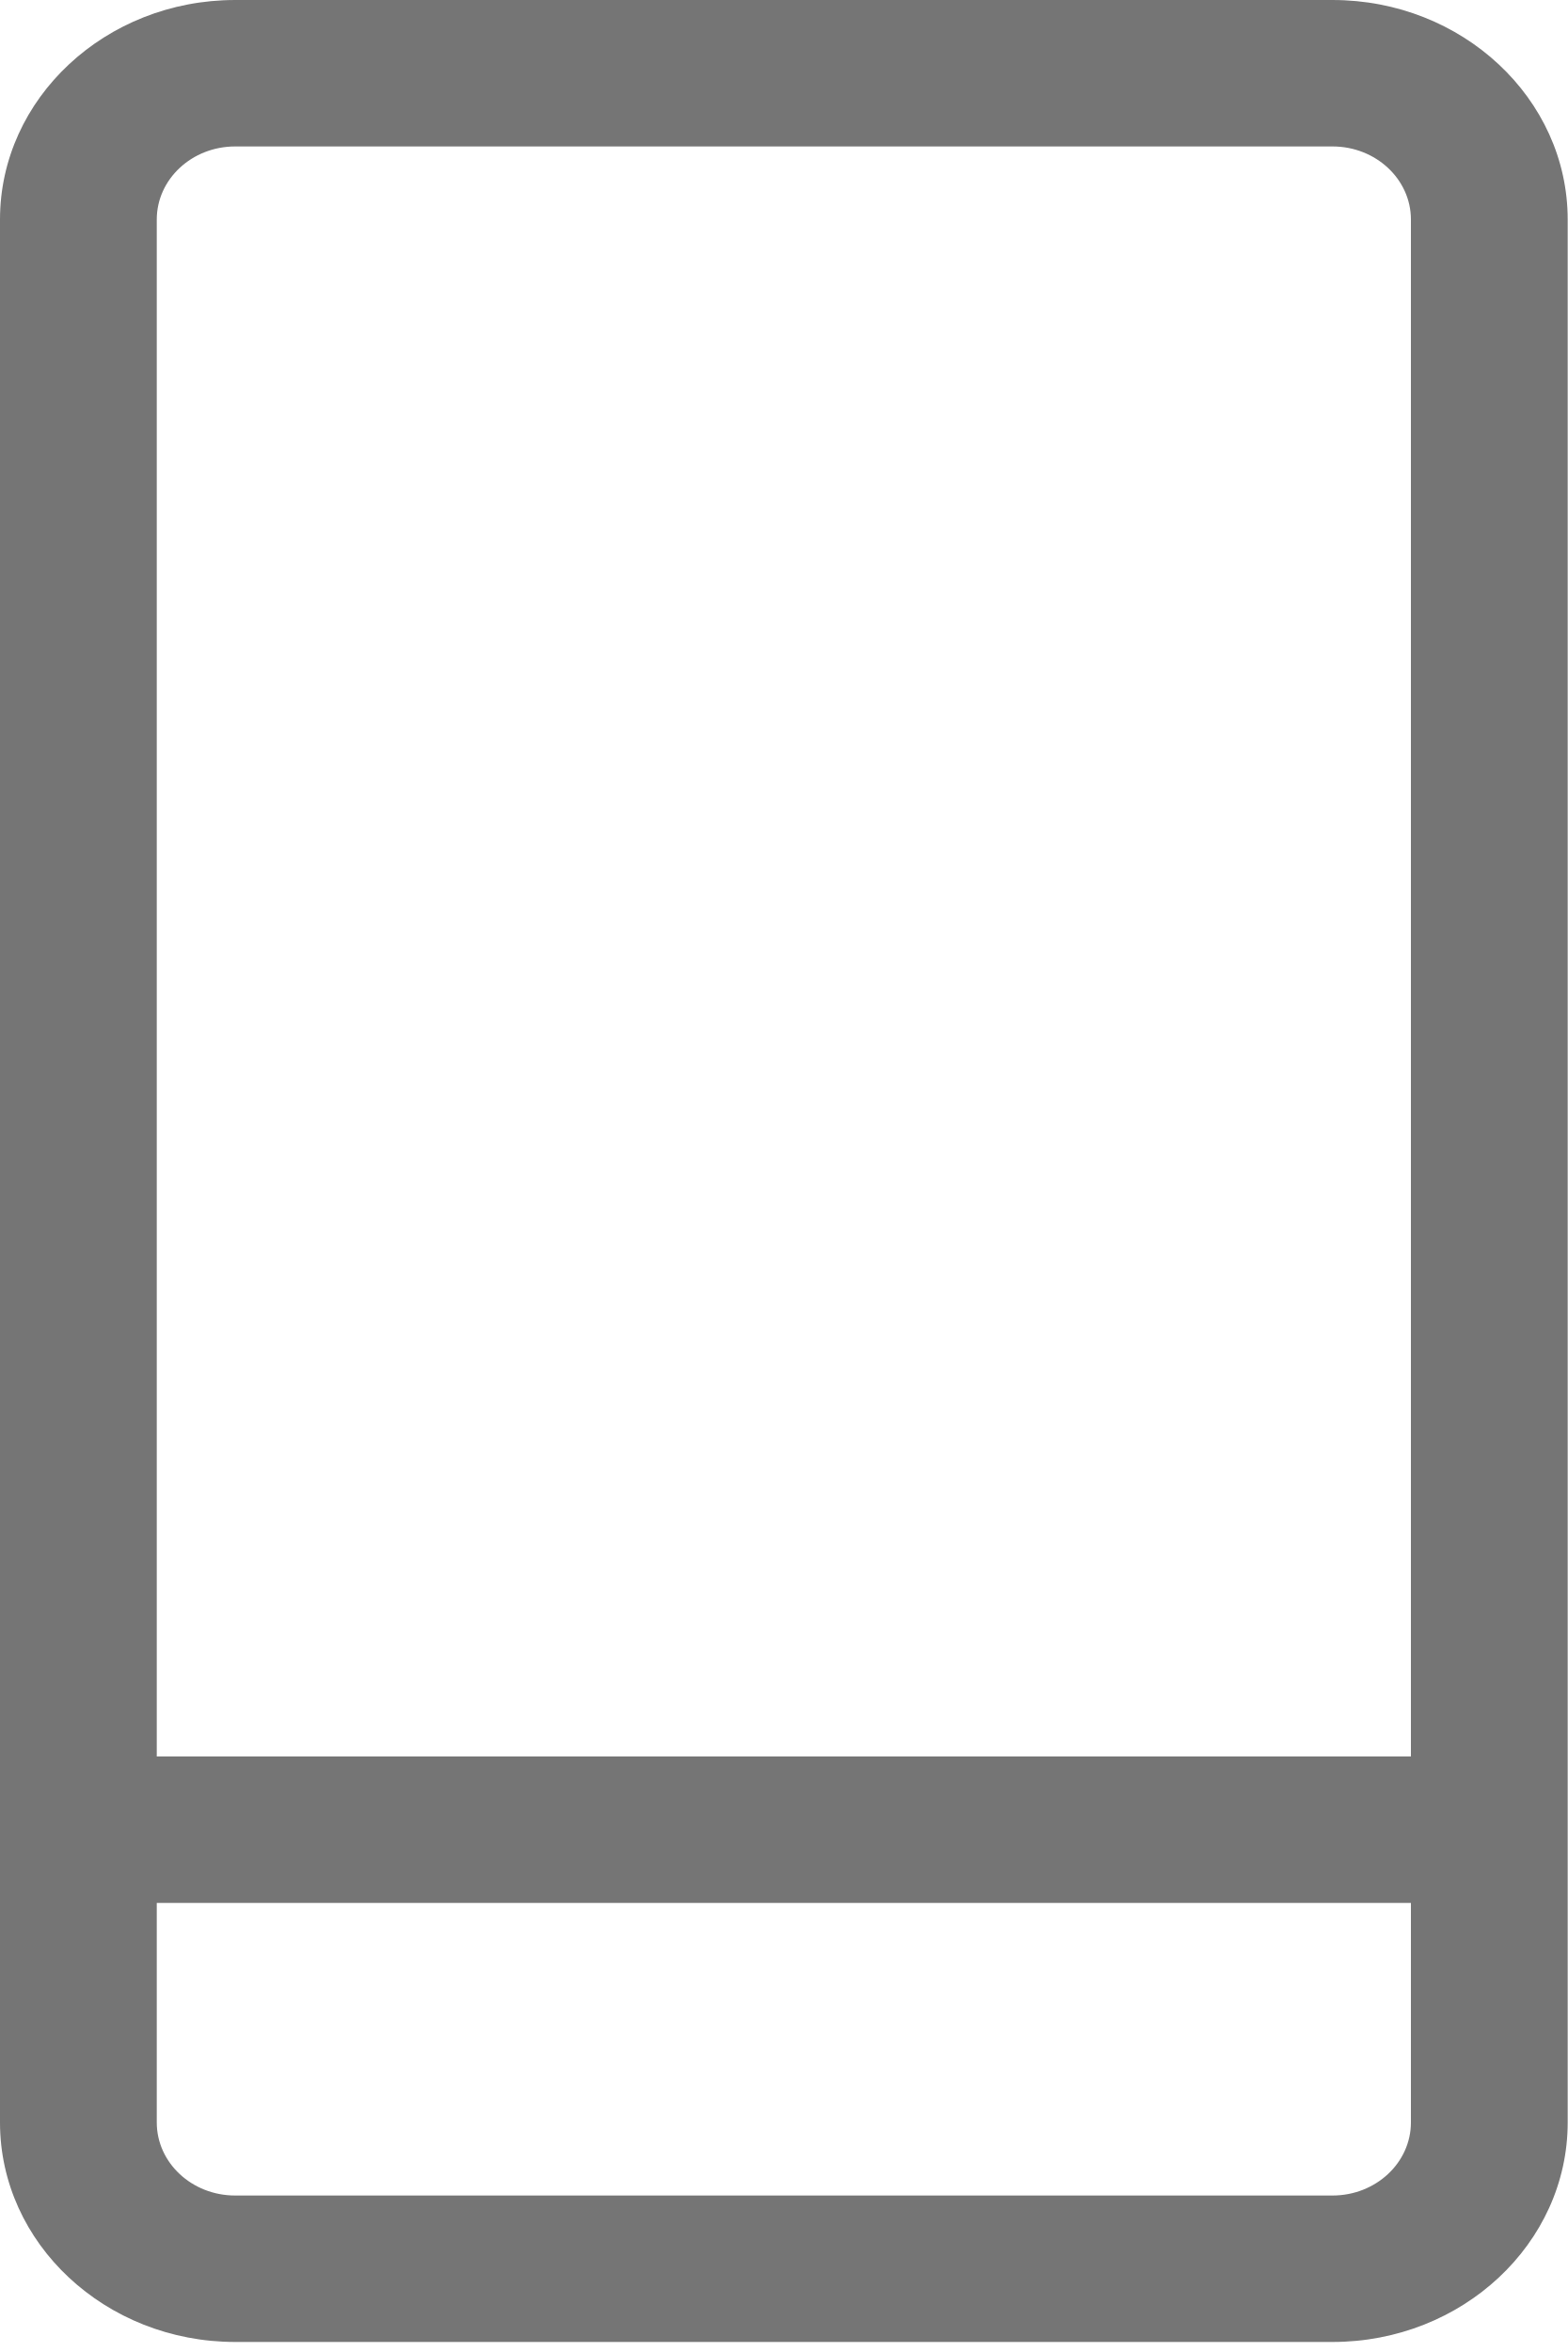
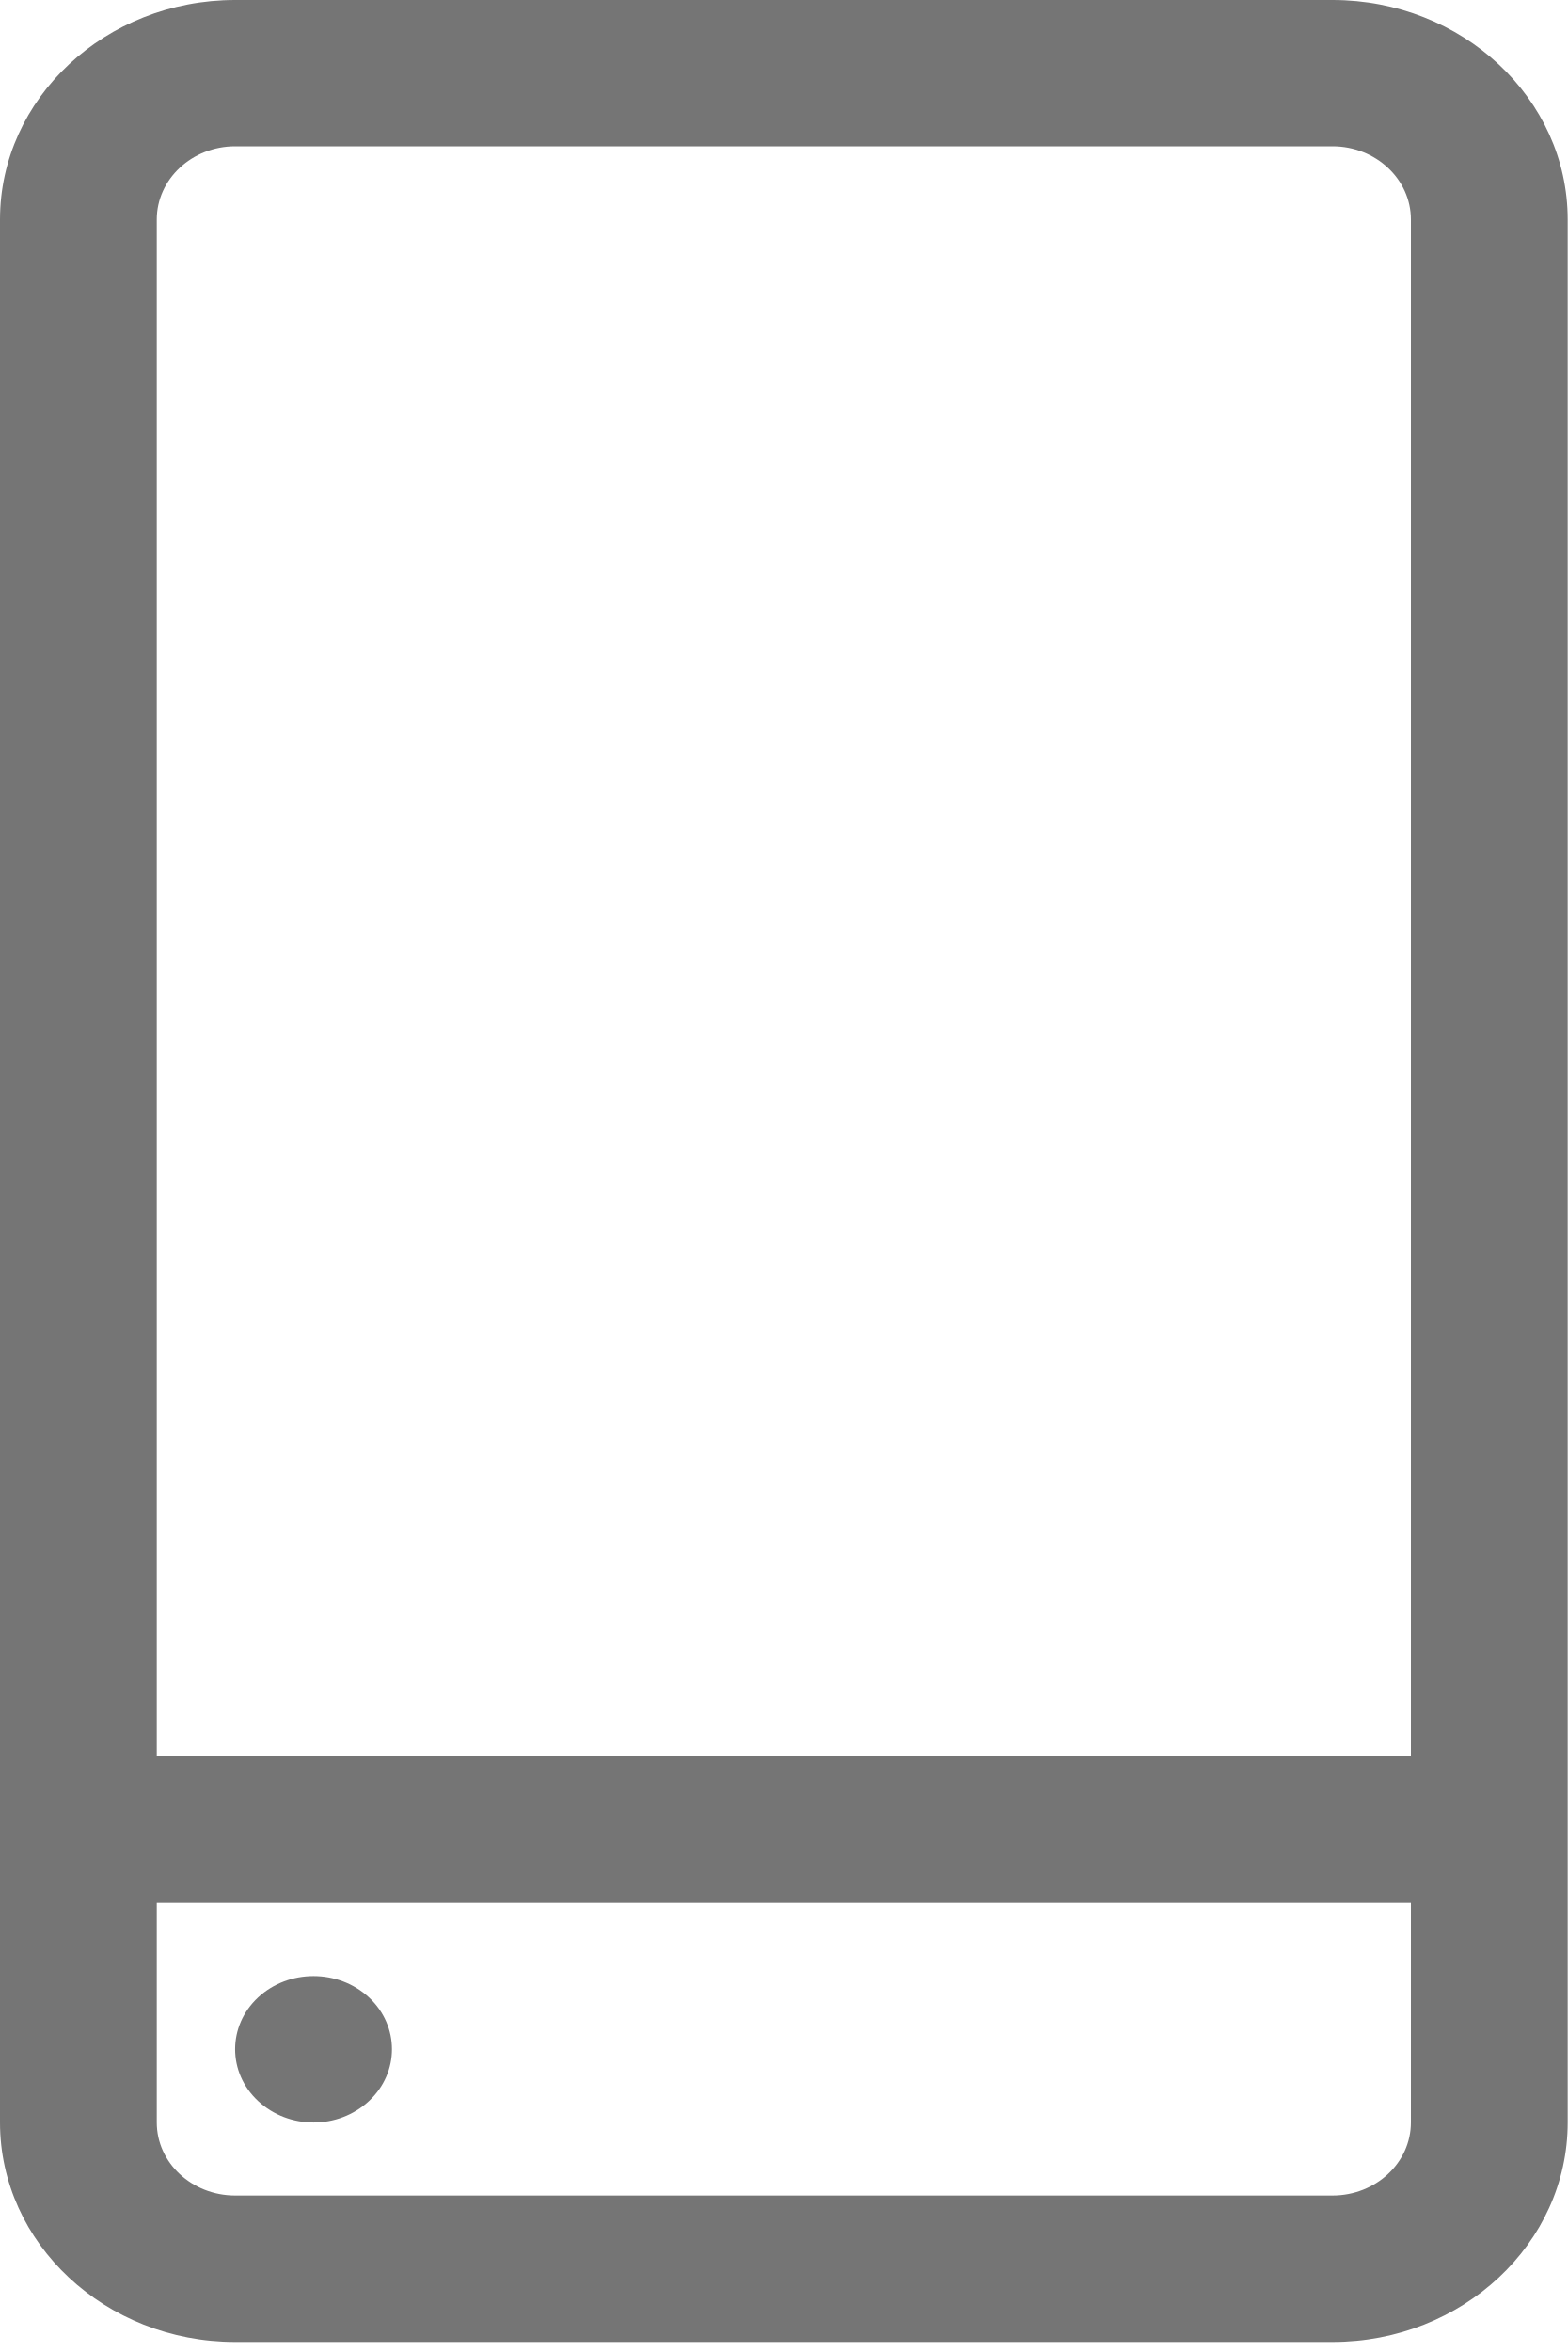
<svg xmlns="http://www.w3.org/2000/svg" width="10" height="15" viewBox="0 0 10 15" fill="none">
-   <path d="M8.5 3.05176e-05H1.5C0.673 3.05176e-05 0 0.628 0 1.4V13.536C0 14.308 0.673 14.936 1.5 14.936H8.5C9.327 14.936 10 14.308 10 13.536V1.4C10 0.628 9.327 3.05176e-05 8.5 3.05176e-05ZM1.5 0.934H8.5C8.776 0.934 9 1.143 9 1.4V11.202H1V1.4C1 1.143 1.224 0.934 1.5 0.934ZM8.5 14.002H1.5C1.224 14.002 1 13.793 1 13.536V12.136H9V13.536C9 13.793 8.776 14.002 8.5 14.002Z" fill="#757575" />
+   <path d="M8.5 0H1.5C0.673 0 0 0.628 0 1.4V13.536C0 14.308 0.673 14.936 1.5 14.936H8.5C9.327 14.936 10 14.308 10 13.536V1.4C10 0.628 9.327 0 8.5 0ZM1.5 0.933H8.5C8.776 0.933 9 1.143 9 1.4V11.202H1V1.4C1 1.143 1.224 0.933 1.5 0.933ZM8.5 14.002H1.5C1.224 14.002 1 13.793 1 13.536V12.136H9V13.536C9 13.793 8.776 14.002 8.5 14.002Z" fill="#757575" />
+   <path d="M2.354 12.739C2.549 12.921 2.549 13.217 2.354 13.399C2.158 13.582 1.842 13.582 1.646 13.399C1.451 13.217 1.451 12.921 1.646 12.739C1.842 12.557 2.158 12.557 2.354 12.739Z" fill="#757575" />
</svg>
